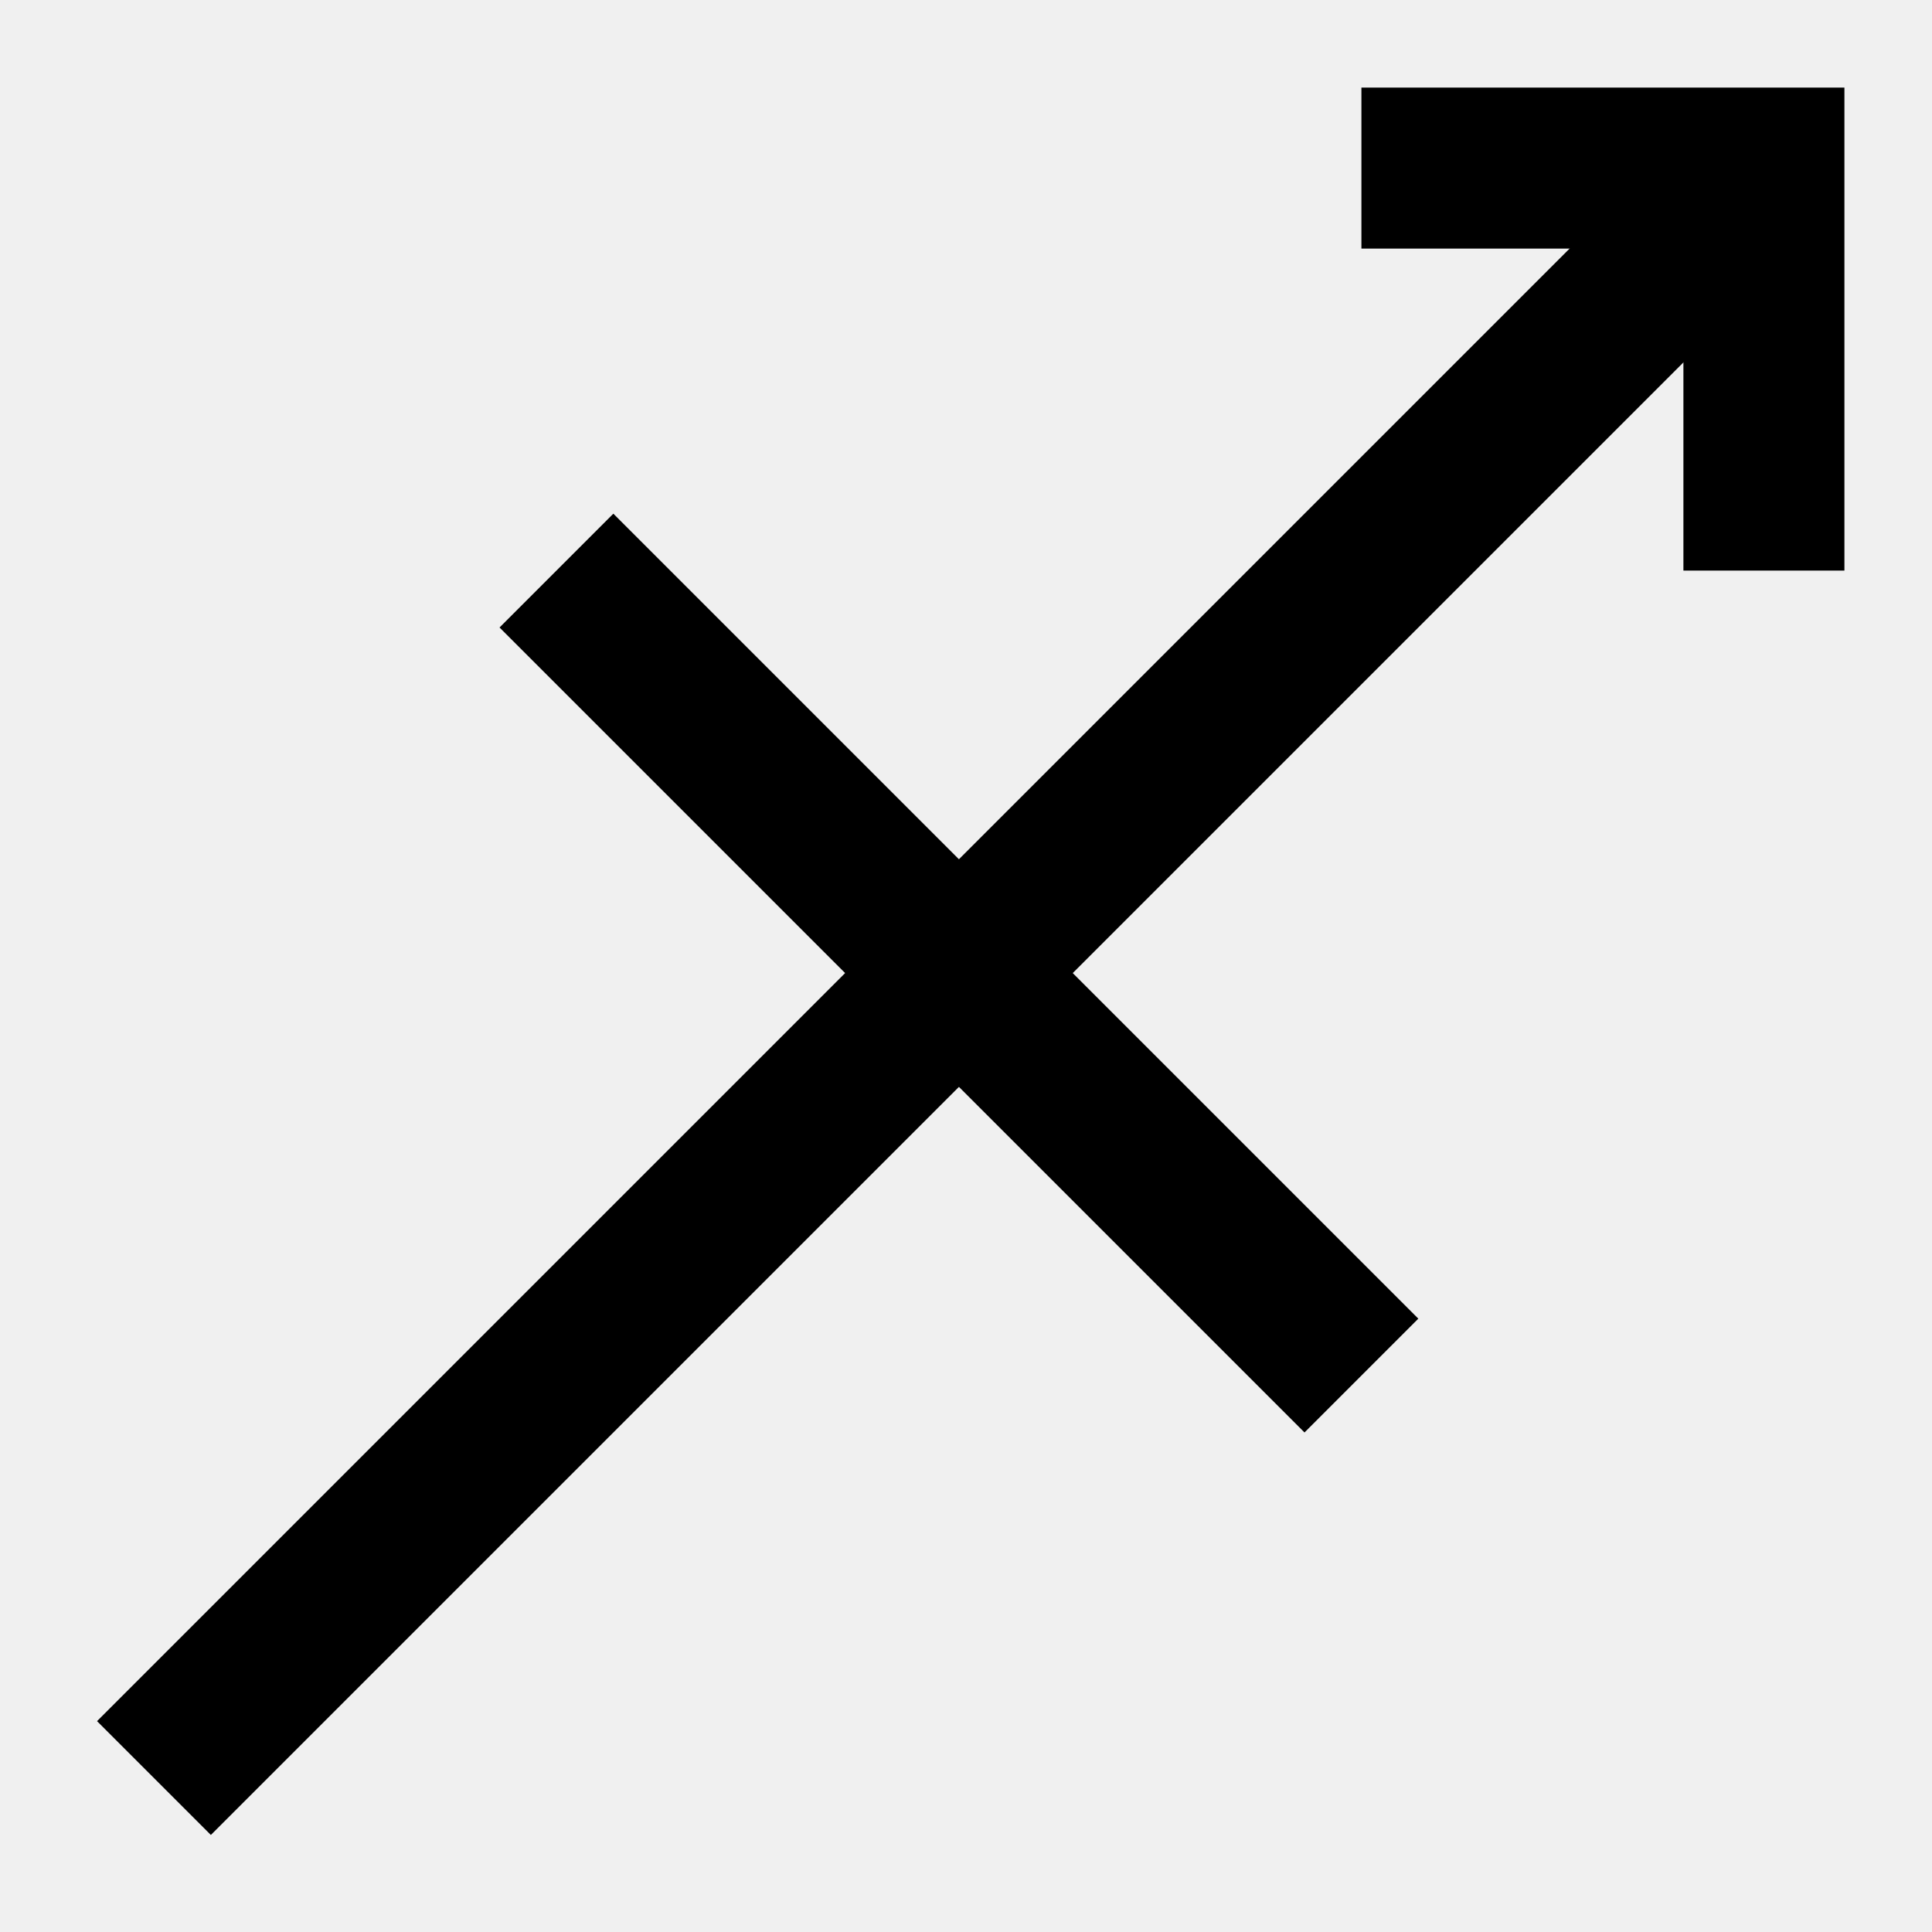
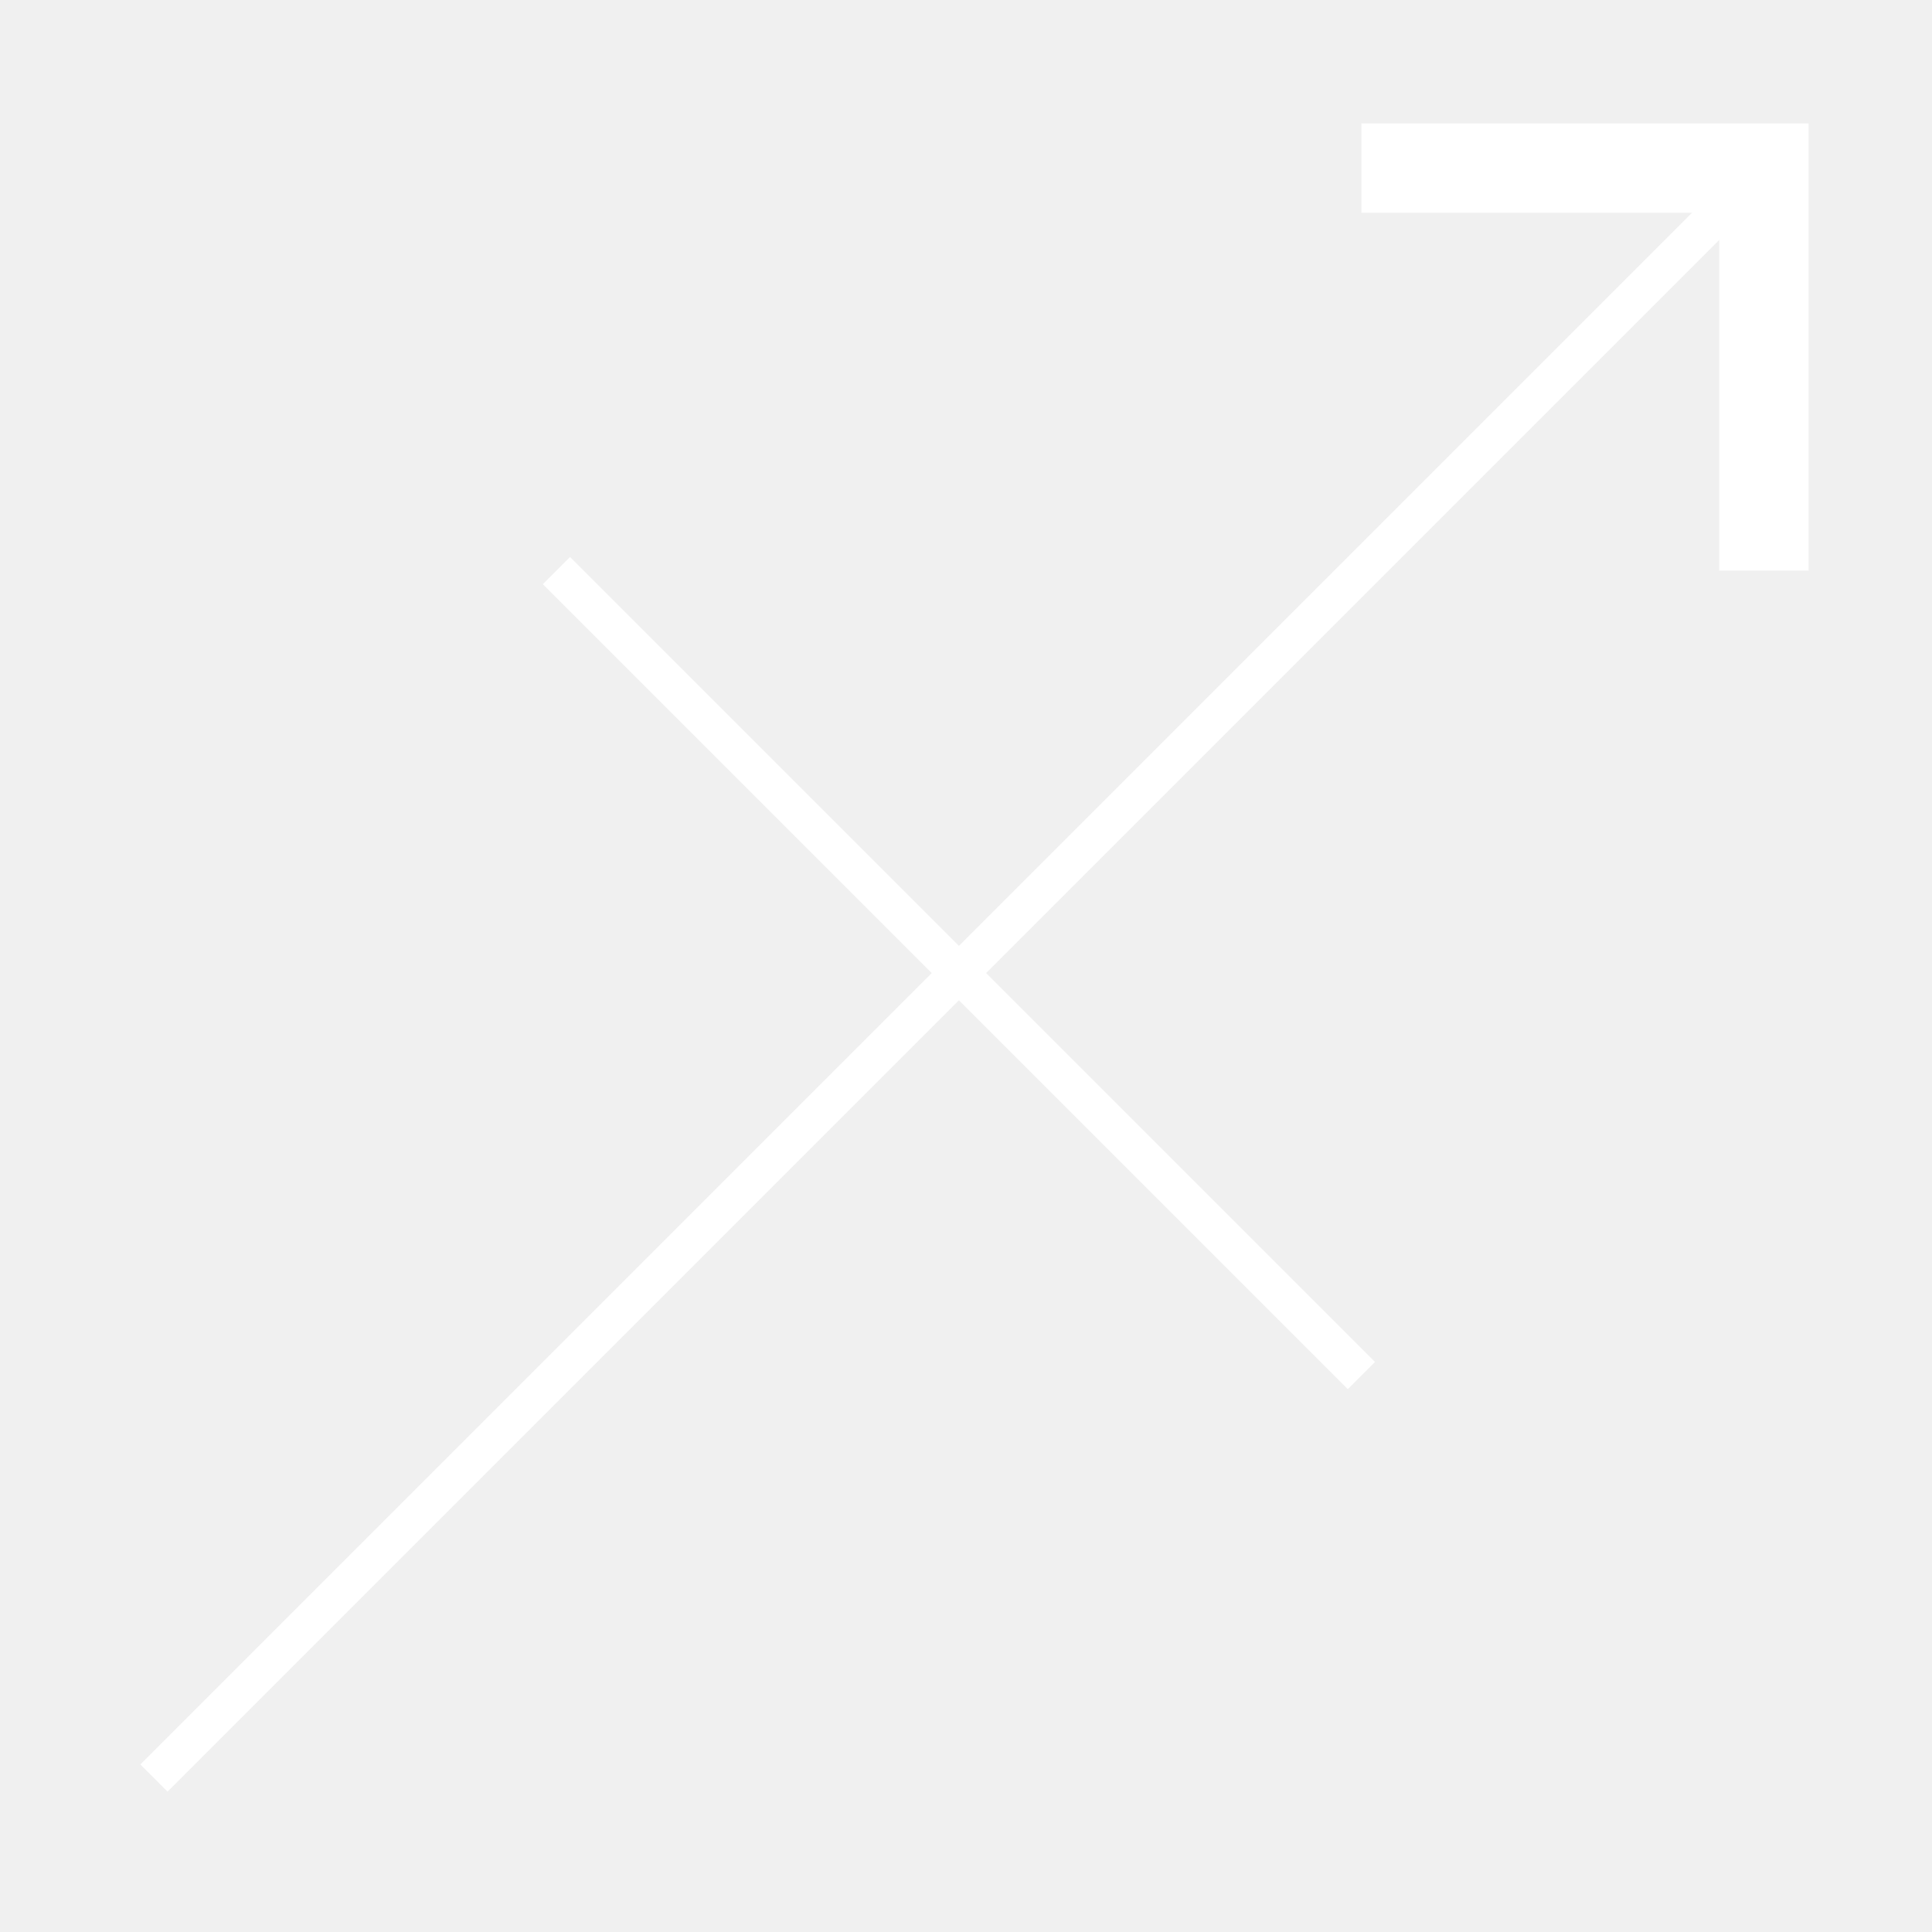
<svg xmlns="http://www.w3.org/2000/svg" width="12pt" height="12pt" viewBox="0 0 12 12" version="1.1" id="svg9">
  <defs id="defs13">
    <clipPath id="clip1">
      <path d="M 0,6.699 H 73.699 V 80.398 H 0 Z m 0,0" id="path2-3" />
    </clipPath>
  </defs>
  <g id="g826">
-     <path style="fill:none;stroke:#000000;stroke-width:1;stroke-linecap:butt;stroke-linejoin:miter;stroke-miterlimit:4;stroke-dasharray:none;stroke-opacity:1" d="M 8.456,1.044 H 10.956 V 3.544" id="path7" />
+     <path style="fill:none;stroke:#ffffff;stroke-width:0.555;stroke-linecap:butt;stroke-linejoin:miter;stroke-miterlimit:4;stroke-dasharray:none;stroke-opacity:1" d="M 8.456,1.044 H 10.956 V 3.544" id="path7" />
    <g transform="matrix(0.14925,0,0,0.14925,-0.0436674,0.04420056)" style="clip-rule:nonzero;stroke-width:6.698;stroke-linecap:butt;stroke-linejoin:miter;stroke-miterlimit:4;stroke-dasharray:none" clip-path="url(#clip1)" id="g13">
-       <path style="fill:none;stroke:#000000;stroke-width:66.985;stroke-linecap:butt;stroke-linejoin:miter;stroke-miterlimit:4;stroke-dasharray:none;stroke-opacity:1" d="M 66.992,67.008 736.992,737.008" transform="matrix(0.1,0,0,-0.1,0,80.4)" id="path9" />
-       <path style="fill:none;stroke:#000000;stroke-width:66.985;stroke-linecap:butt;stroke-linejoin:miter;stroke-miterlimit:4;stroke-dasharray:none;stroke-opacity:1" d="m 234.492,569.508 335,-335" transform="matrix(0.1,0,0,-0.1,0,80.4)" id="path11" />
+       <path style="fill:none;stroke:#ffffff;stroke-width:16;stroke-linecap:butt;stroke-linejoin:miter;stroke-miterlimit:4;stroke-dasharray:none;stroke-opacity:1" d="M 66.992,67.008 736.992,737.008" transform="matrix(0.1,0,0,-0.1,0,80.4)" id="path9" />
+       <path style="fill:none;stroke:#ffffff;stroke-width:16;stroke-linecap:butt;stroke-linejoin:miter;stroke-miterlimit:4;stroke-dasharray:none;stroke-opacity:1" d="m 234.492,569.508 335,-335" transform="matrix(0.1,0,0,-0.1,0,80.4)" id="path11" />
    </g>
  </g>
</svg>
